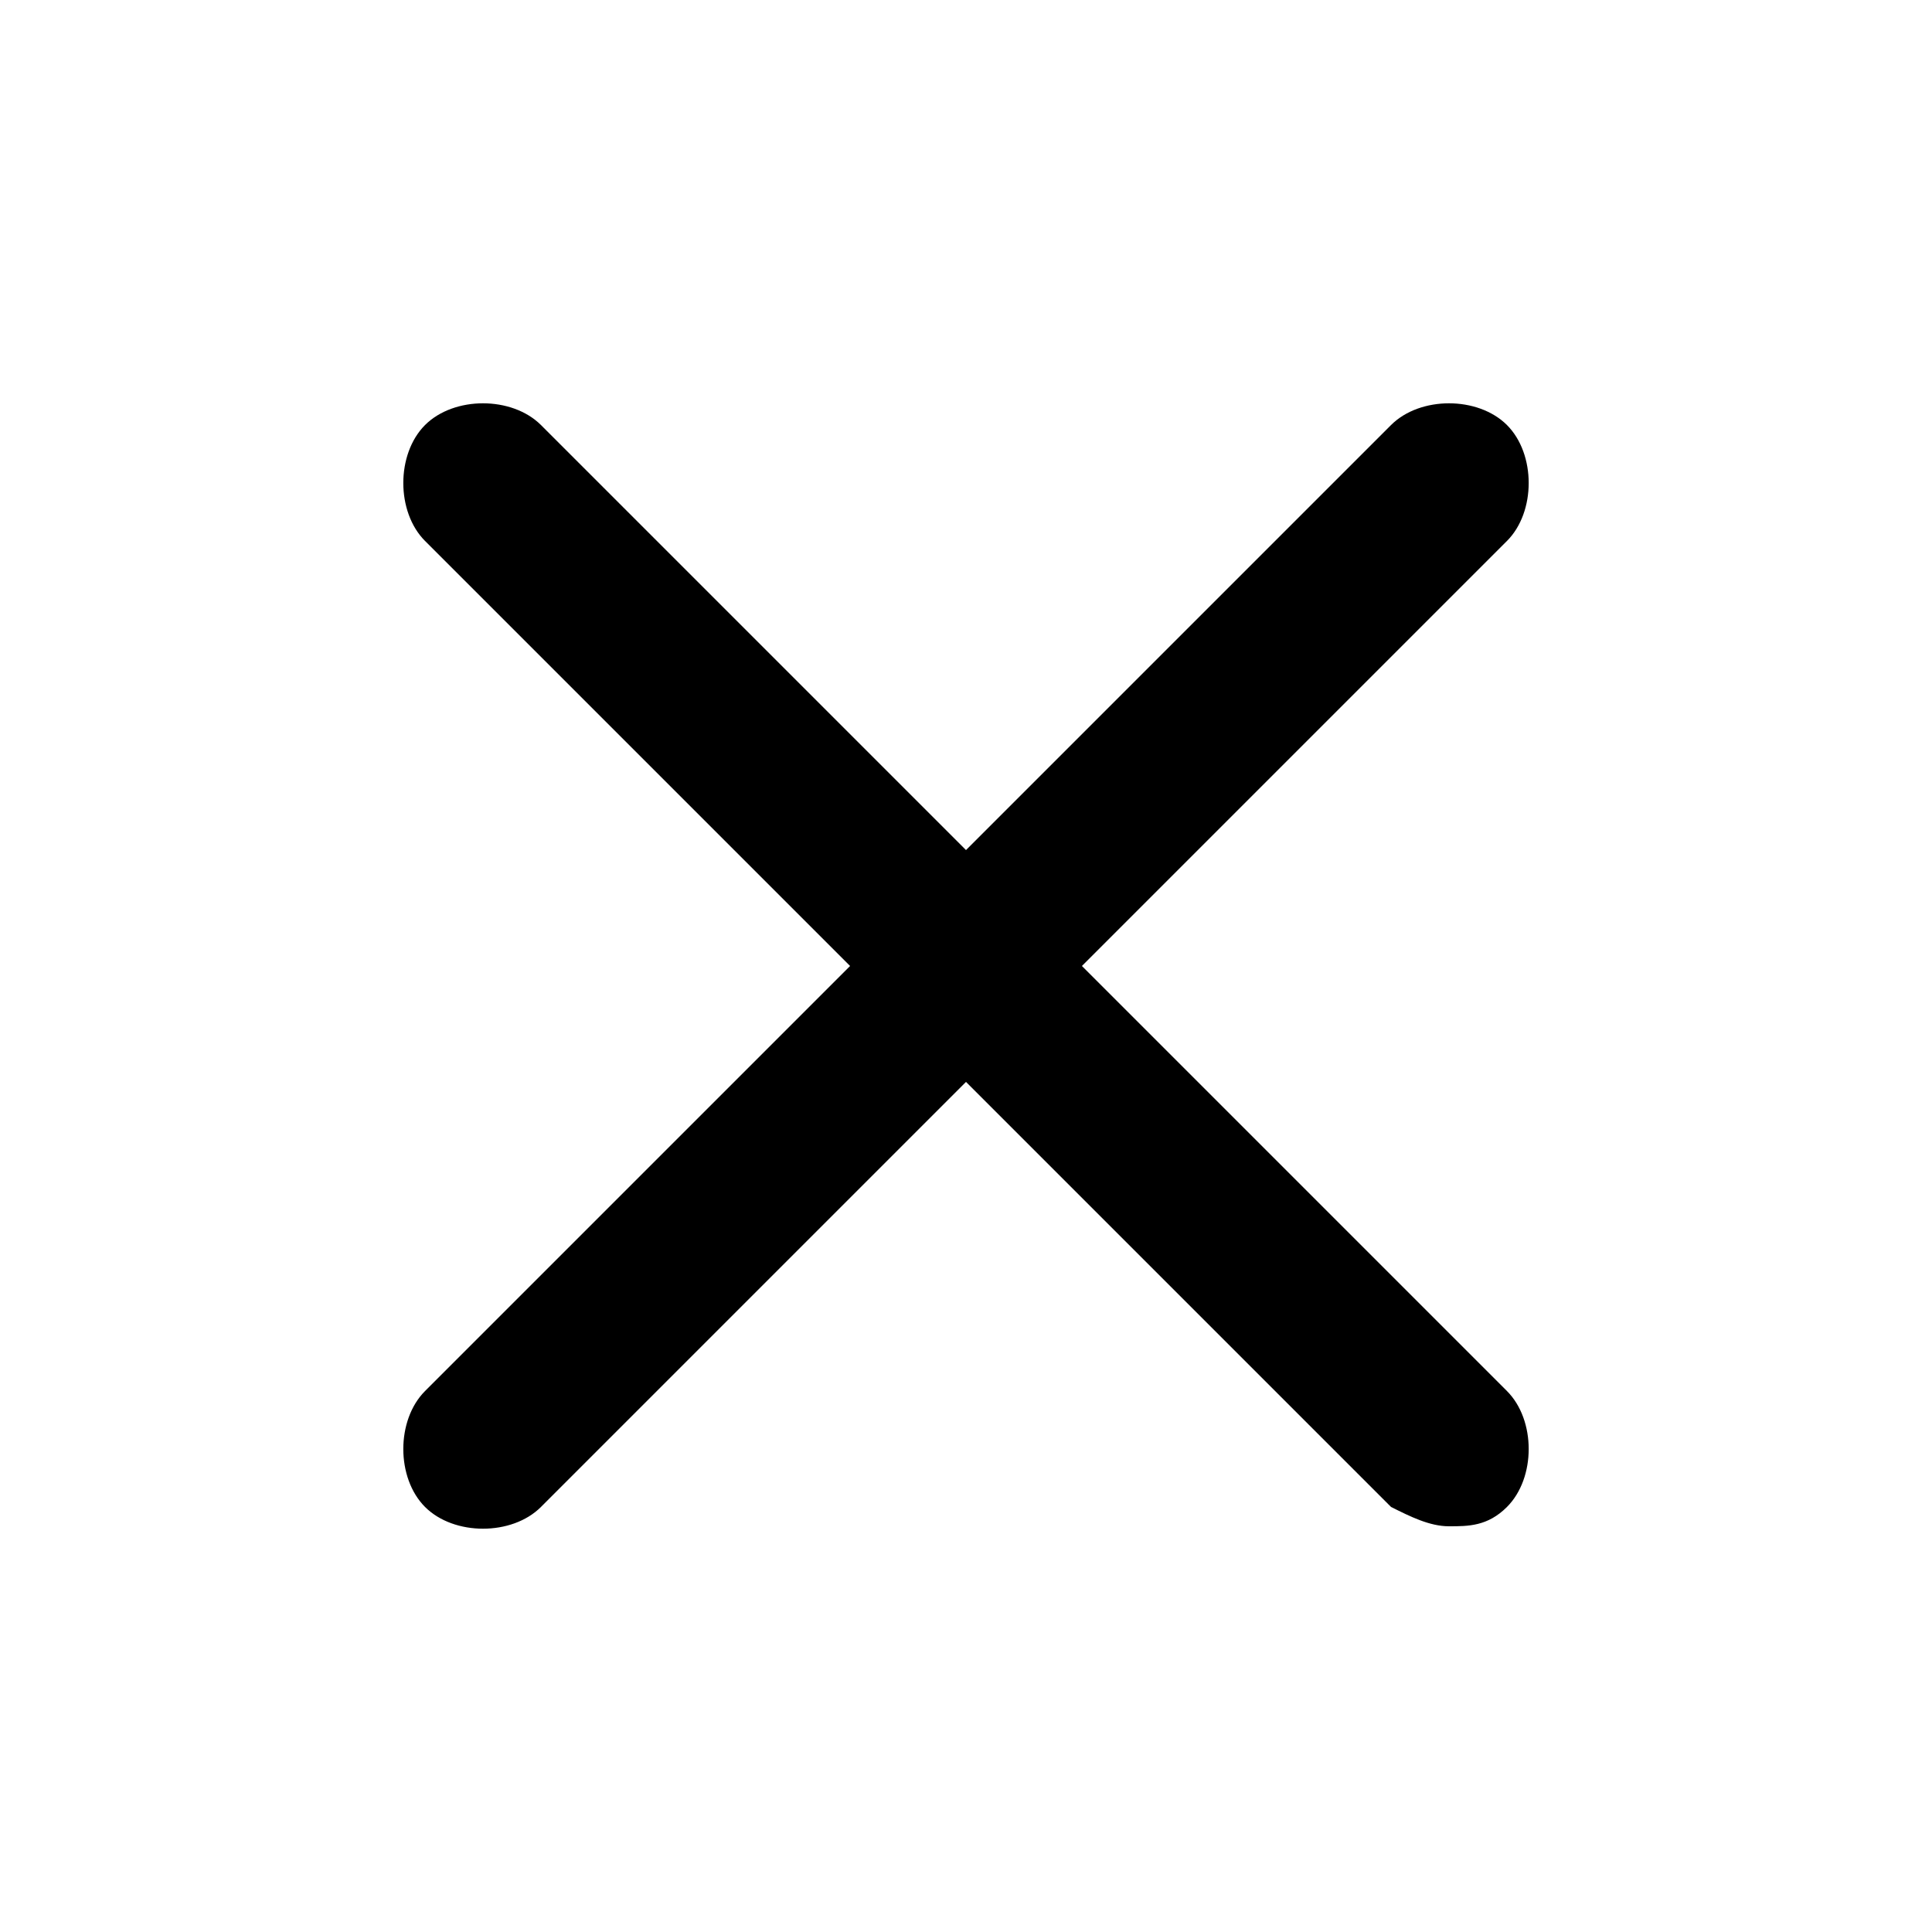
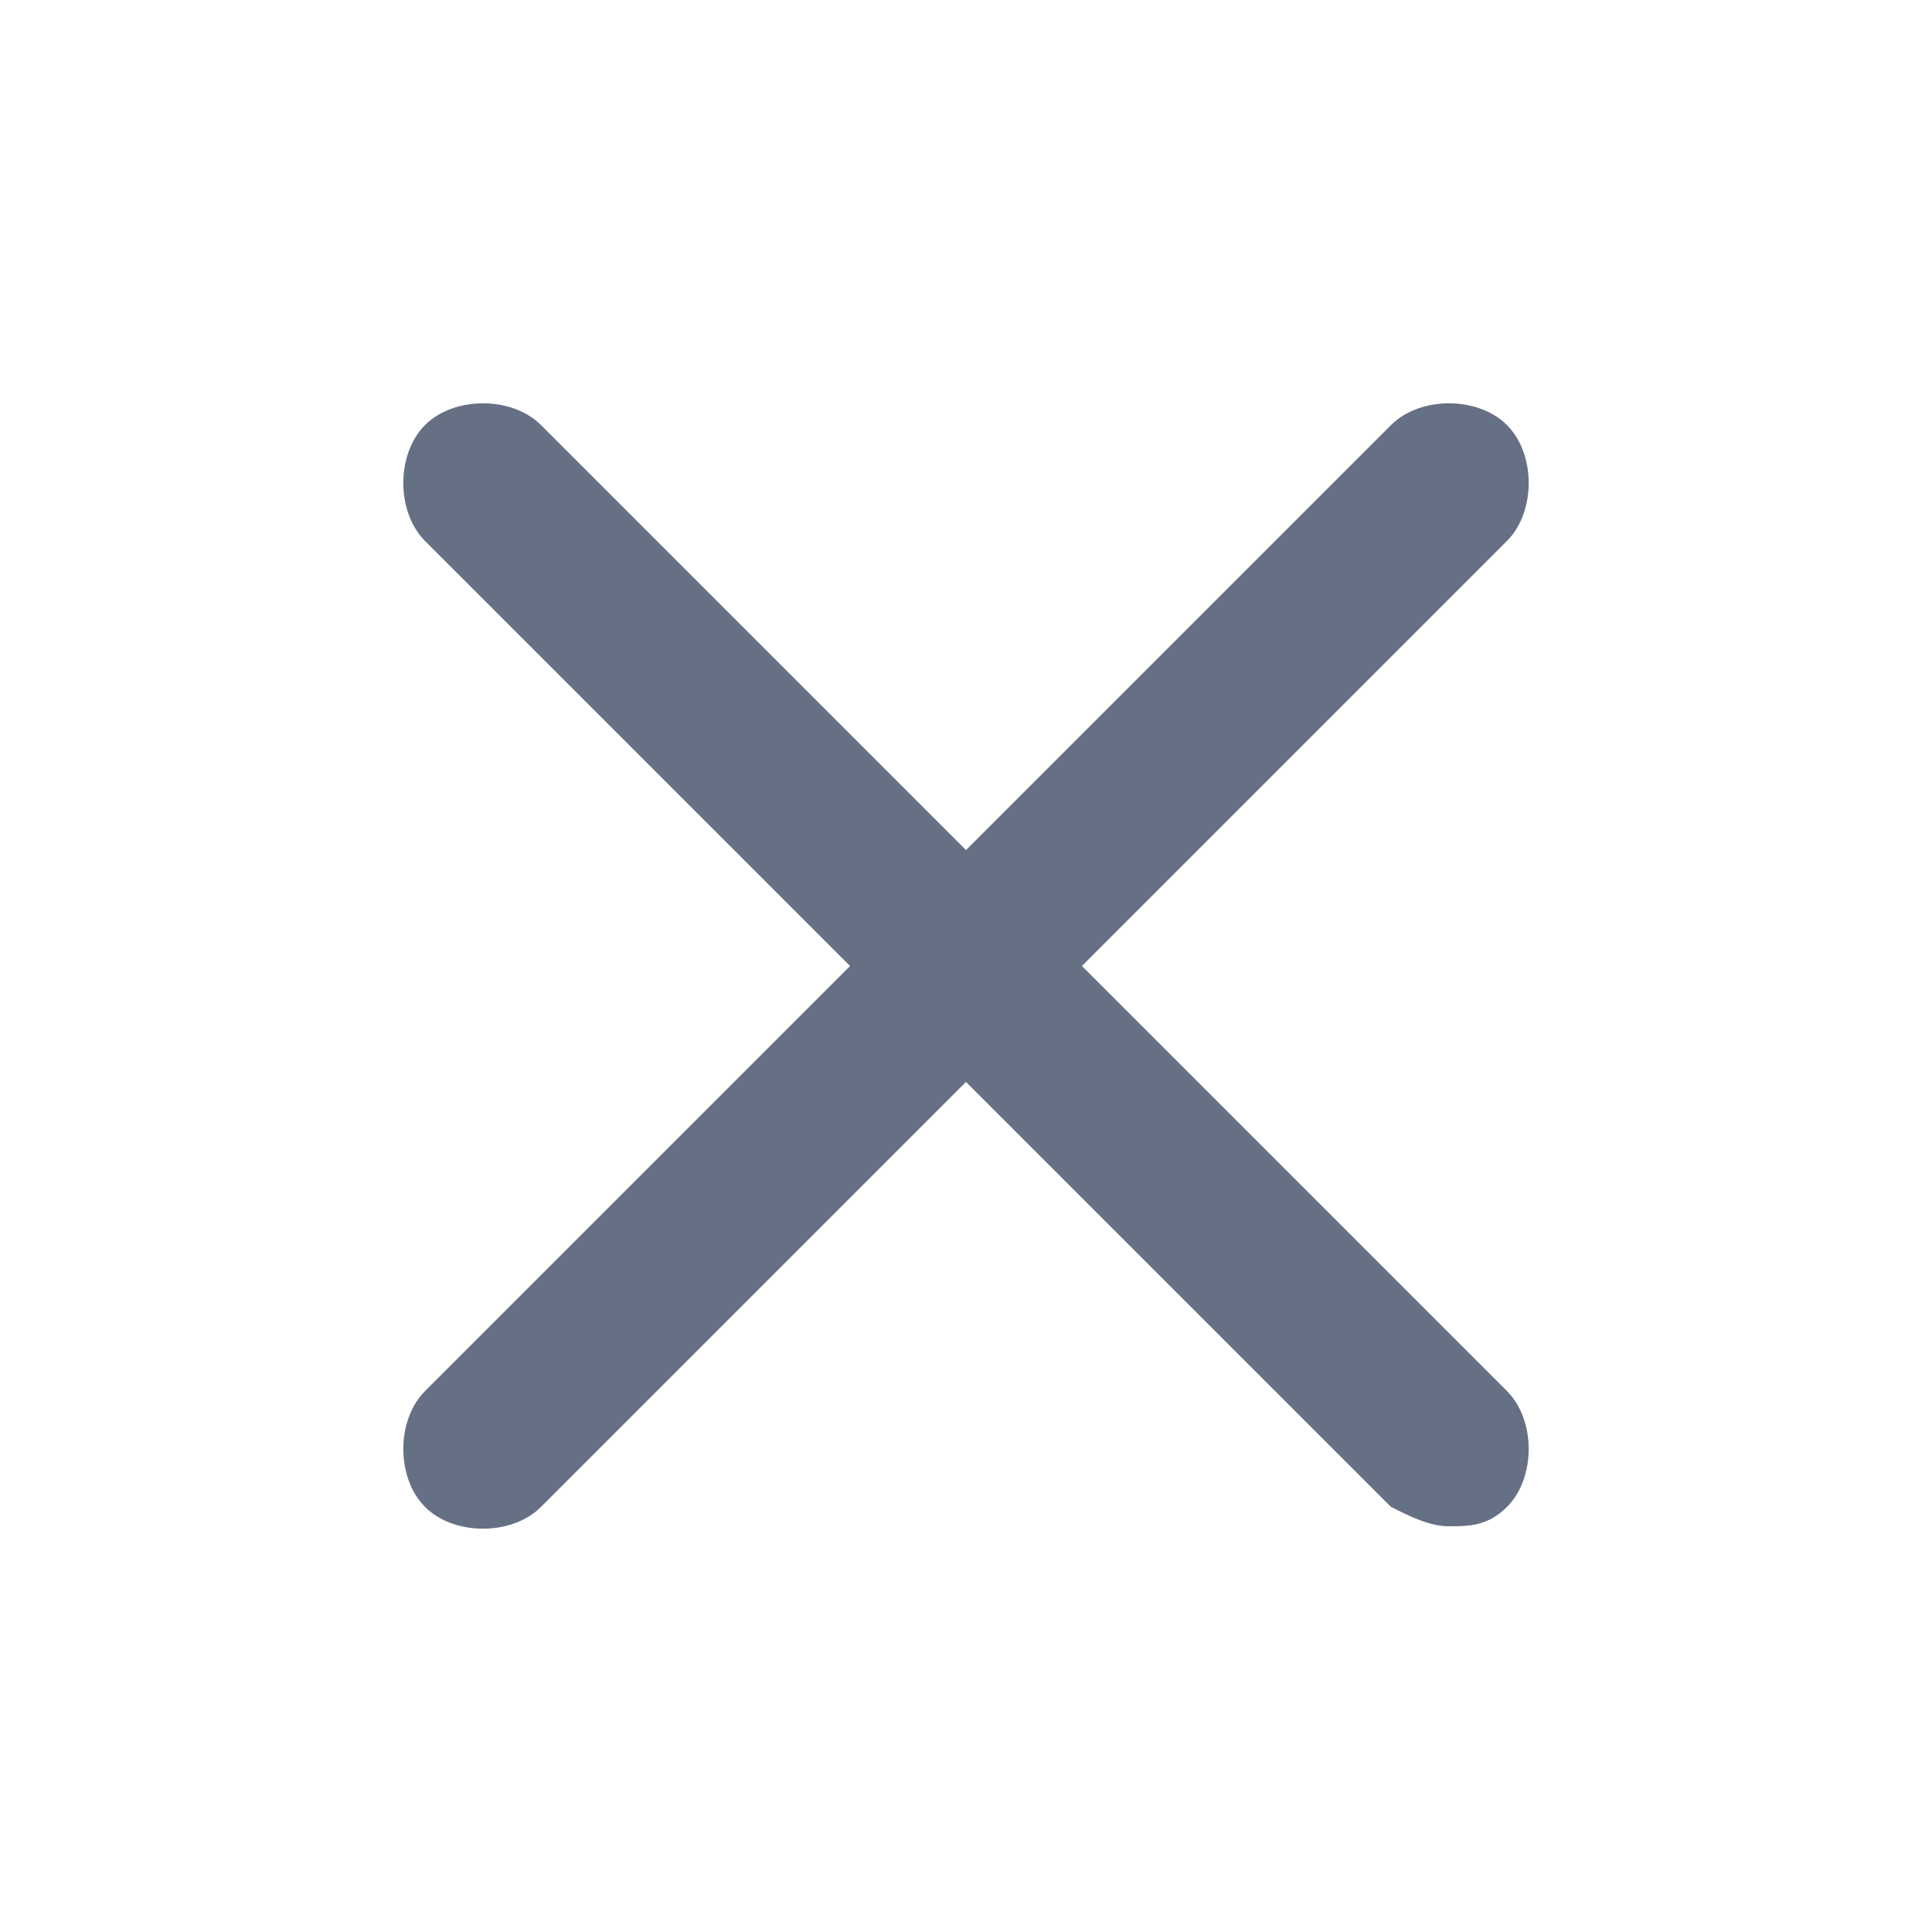
<svg xmlns="http://www.w3.org/2000/svg" version="1.1" x="0px" y="0px" viewBox="0 0 20 20" role="img">
  <g>
    <path d="M15,5L5,15 M5,5l10,10" />
-     <path d="M15,15.8c-0.2,0-0.4-0.1-0.6-0.2L10,11.2l-4.4,4.4c-0.3,0.3-0.9,0.3-1.2,0c-0.3-0.3-0.3-0.9,0-1.2L8.8,10L4.4,5.6c-0.3-0.3-0.3-0.9,0-1.2c0.3-0.3,0.9-0.3,1.2,0L10,8.8l4.4-4.4c0.3-0.3,0.9-0.3,1.2,0c0.3,0.3,0.3,0.9,0,1.2L11.2,10l4.4,4.4c0.3,0.3,0.3,0.9,0,1.2C15.4,15.8,15.2,15.8,15,15.8z" />
+     <path fill="#667085" d="M15,15.8c-0.2,0-0.4-0.1-0.6-0.2L10,11.2l-4.4,4.4c-0.3,0.3-0.9,0.3-1.2,0c-0.3-0.3-0.3-0.9,0-1.2L8.8,10L4.4,5.6c-0.3-0.3-0.3-0.9,0-1.2c0.3-0.3,0.9-0.3,1.2,0L10,8.8l4.4-4.4c0.3-0.3,0.9-0.3,1.2,0c0.3,0.3,0.3,0.9,0,1.2L11.2,10l4.4,4.4c0.3,0.3,0.3,0.9,0,1.2C15.4,15.8,15.2,15.8,15,15.8z" />
  </g>
</svg>
